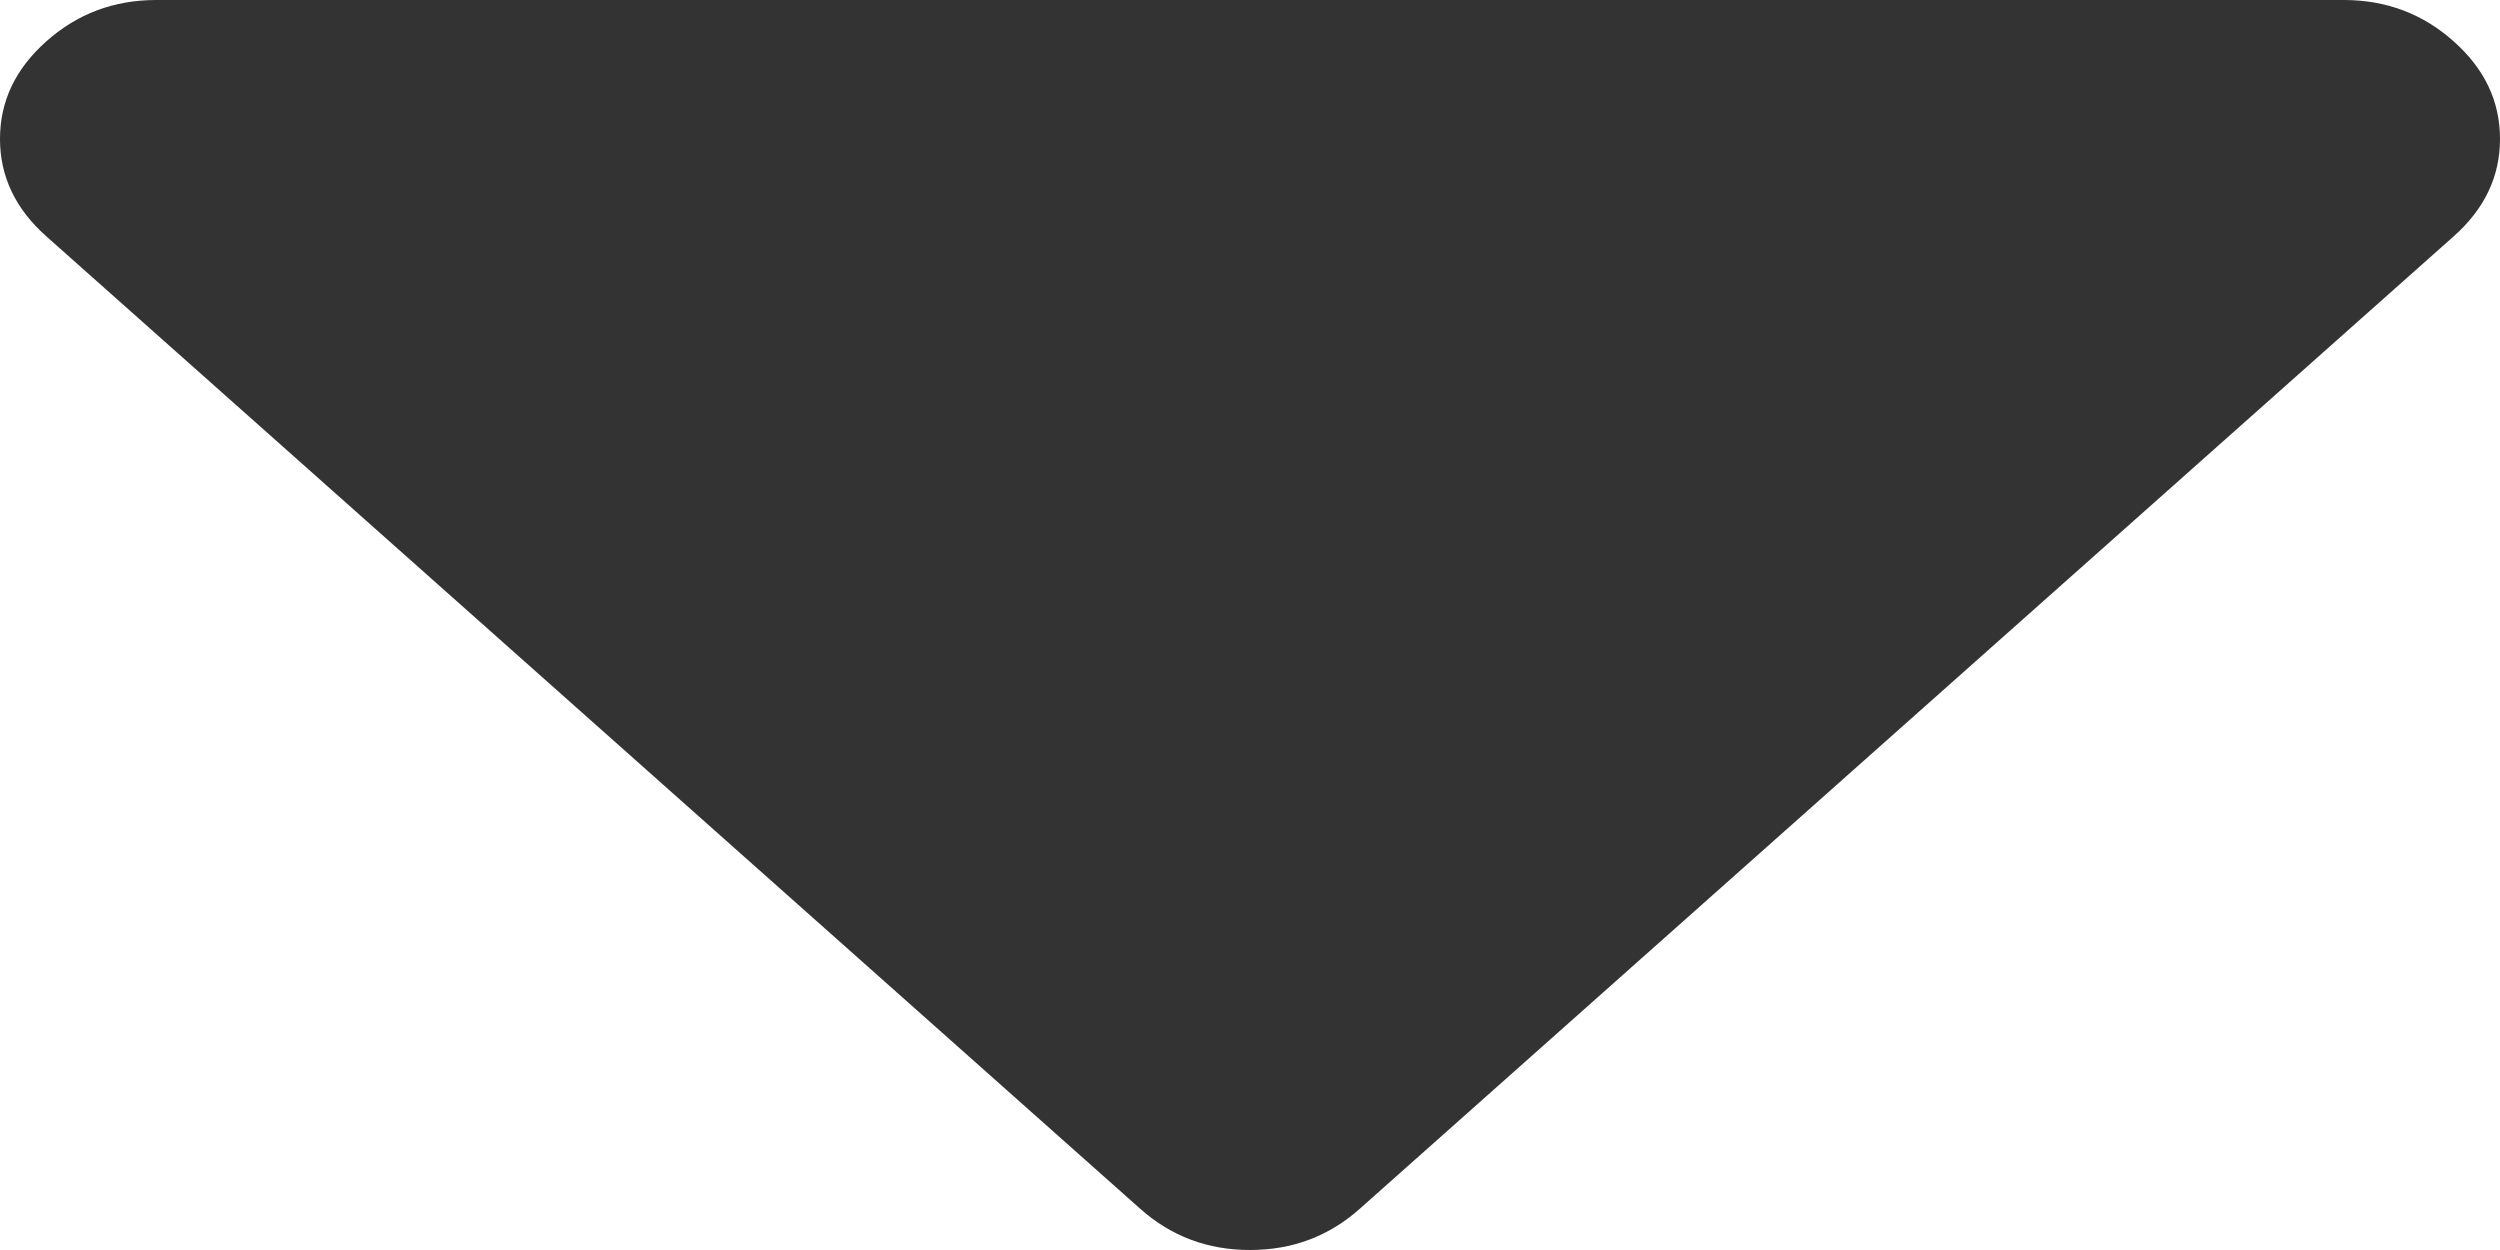
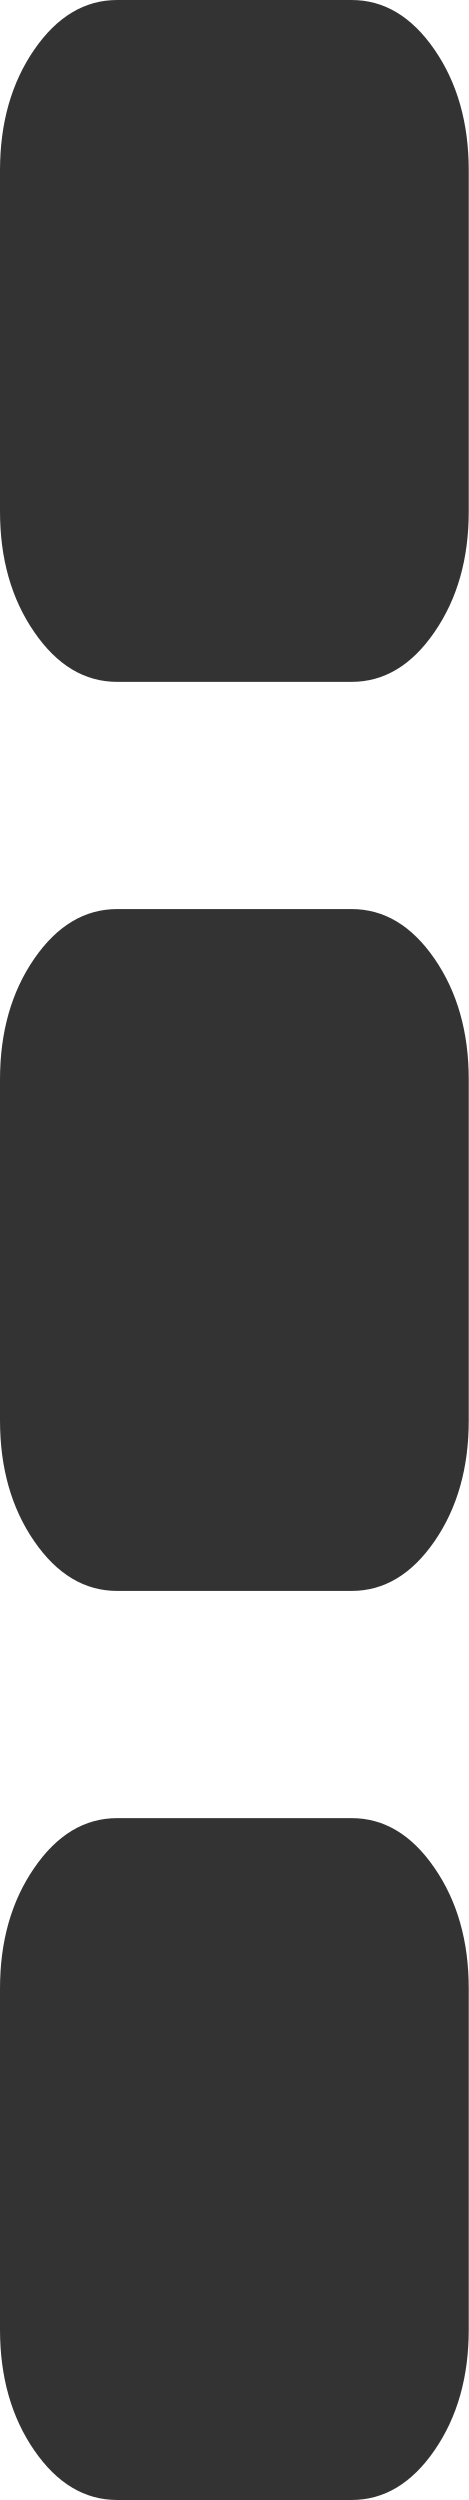
- <svg xmlns="http://www.w3.org/2000/svg" version="1.1" width="12px" height="6px">
-   <g transform="matrix(1 0 0 1 -595 -171 )">
-     <path d="M 11.777 0.198  C 11.926 0.33  12 0.486  12 0.667  C 12 0.847  11.926 1.003  11.777 1.135  L 6.527 5.802  C 6.379 5.934  6.203 6  6 6  C 5.797 6  5.621 5.934  5.473 5.802  L 0.223 1.135  C 0.074 1.003  0 0.847  0 0.667  C 0 0.486  0.074 0.33  0.223 0.198  C 0.371 0.066  0.547 0  0.75 0  L 11.25 0  C 11.453 0  11.629 0.066  11.777 0.198  Z " fill-rule="nonzero" fill="#333333" stroke="none" transform="matrix(1 0 0 1 595 171 )" />
+ <svg xmlns="http://www.w3.org/2000/svg" version="1.1" width="3px" height="16px">
+   <g transform="matrix(1 0 0 1 -854 -7 )">
+     <path d="M 2.781 11.955  C 2.927 12.167  3 12.424  3 12.727  L 3 14.909  C 3 15.212  2.927 15.47  2.781 15.682  C 2.635 15.894  2.458 16  2.25 16  L 0.75 16  C 0.542 16  0.365 15.894  0.219 15.682  C 0.073 15.47  0 15.212  0 14.909  L 0 12.727  C 0 12.424  0.073 12.167  0.219 11.955  C 0.365 11.742  0.542 11.636  0.75 11.636  L 2.25 11.636  C 2.458 11.636  2.635 11.742  2.781 11.955  Z M 2.781 6.136  C 2.927 6.348  3 6.606  3 6.909  L 3 9.091  C 3 9.394  2.927 9.652  2.781 9.864  C 2.635 10.076  2.458 10.182  2.25 10.182  L 0.75 10.182  C 0.542 10.182  0.365 10.076  0.219 9.864  C 0.073 9.652  0 9.394  0 9.091  L 0 6.909  C 0 6.606  0.073 6.348  0.219 6.136  C 0.365 5.924  0.542 5.818  0.75 5.818  L 2.25 5.818  C 2.458 5.818  2.635 5.924  2.781 6.136  Z M 2.781 0.318  C 2.927 0.53  3 0.788  3 1.091  L 3 3.273  C 3 3.576  2.927 3.833  2.781 4.045  C 2.635 4.258  2.458 4.364  2.25 4.364  L 0.75 4.364  C 0.542 4.364  0.365 4.258  0.219 4.045  C 0.073 3.833  0 3.576  0 3.273  L 0 1.091  C 0 0.788  0.073 0.53  0.219 0.318  C 0.365 0.106  0.542 0  0.75 0  L 2.25 0  C 2.458 0  2.635 0.106  2.781 0.318  Z " fill-rule="nonzero" fill="#333333" stroke="none" transform="matrix(1 0 0 1 854 7 )" />
  </g>
</svg>
